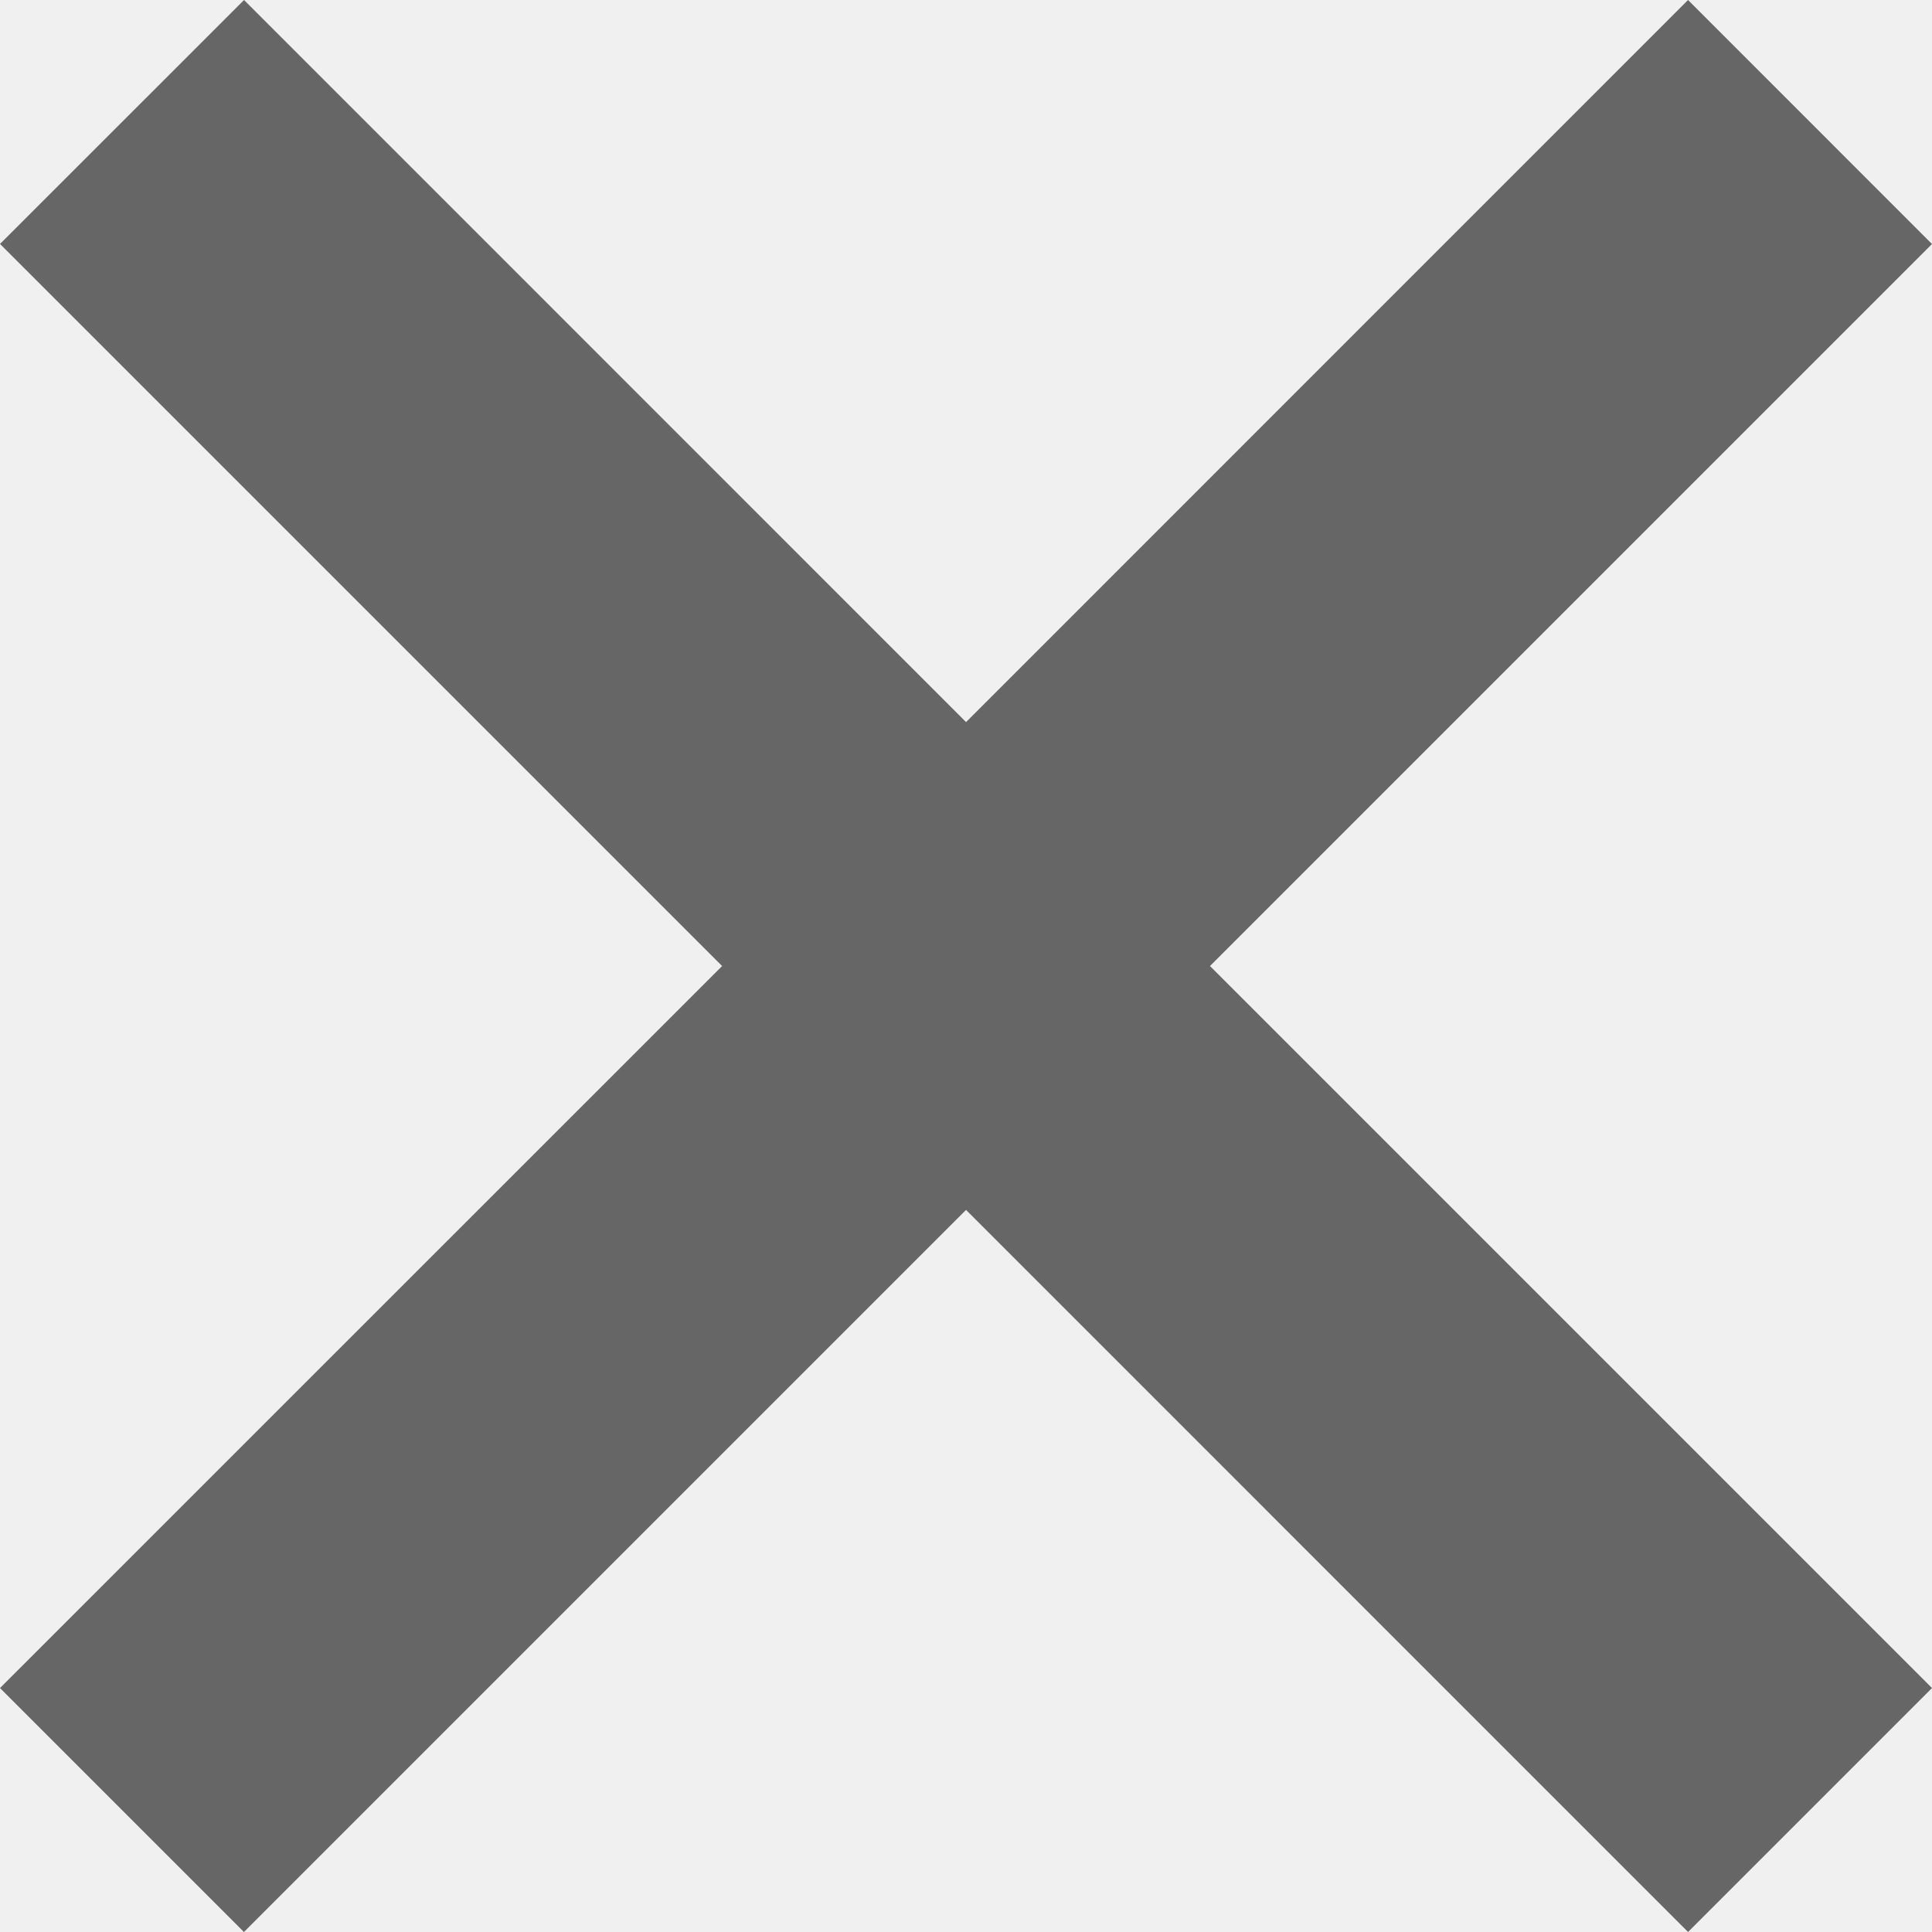
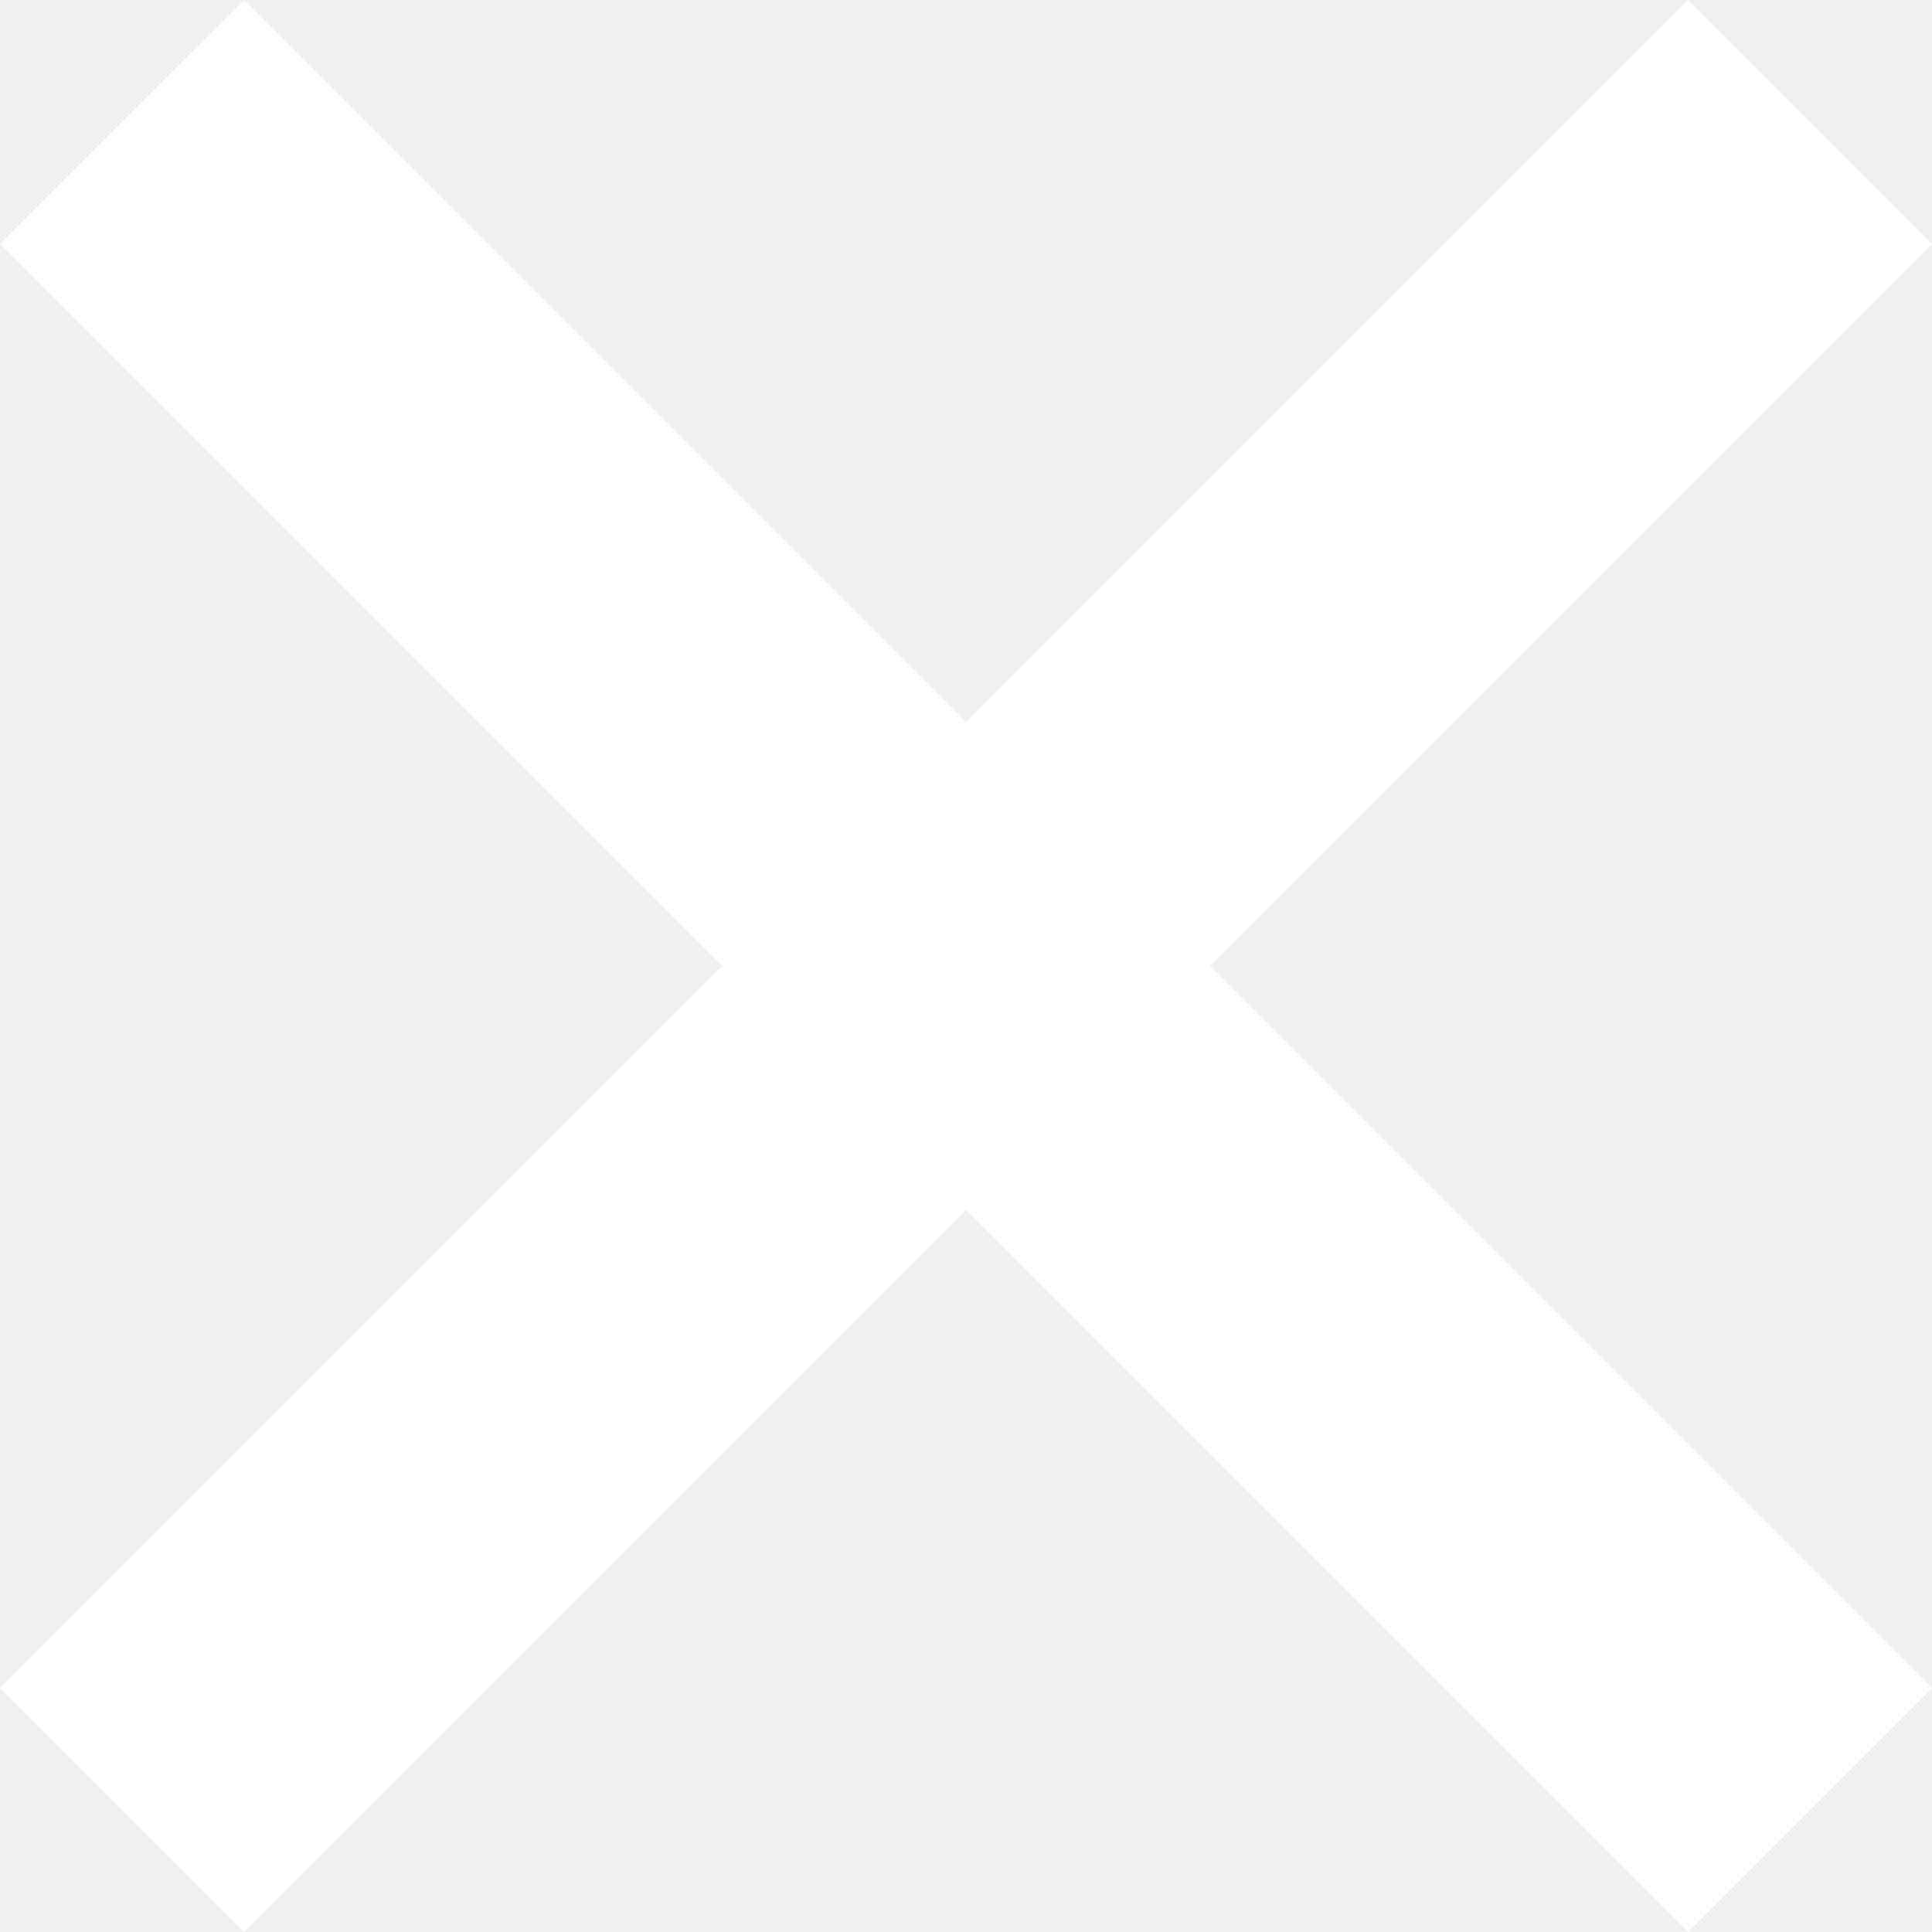
<svg xmlns="http://www.w3.org/2000/svg" version="1.0" id="Layer_1" x="0px" y="0px" width="22.199px" height="22.199px" viewBox="0 0 22.199 22.199" enable-background="new 0 0 22.199 22.199" xml:space="preserve">
  <style type="text/css">
	     svg * {
- 	         fill: #666666;
+ 	         fill: #FFFFFF;
	     }
	 </style>
  <polygon points="22.199,2.804 19.396,0 11.1,8.297 2.804,0 0,2.803 8.297,11.1 0,19.396 2.803,22.199 11.1,13.902 19.396,22.199   22.199,19.396 13.903,11.1 " />
</svg>
